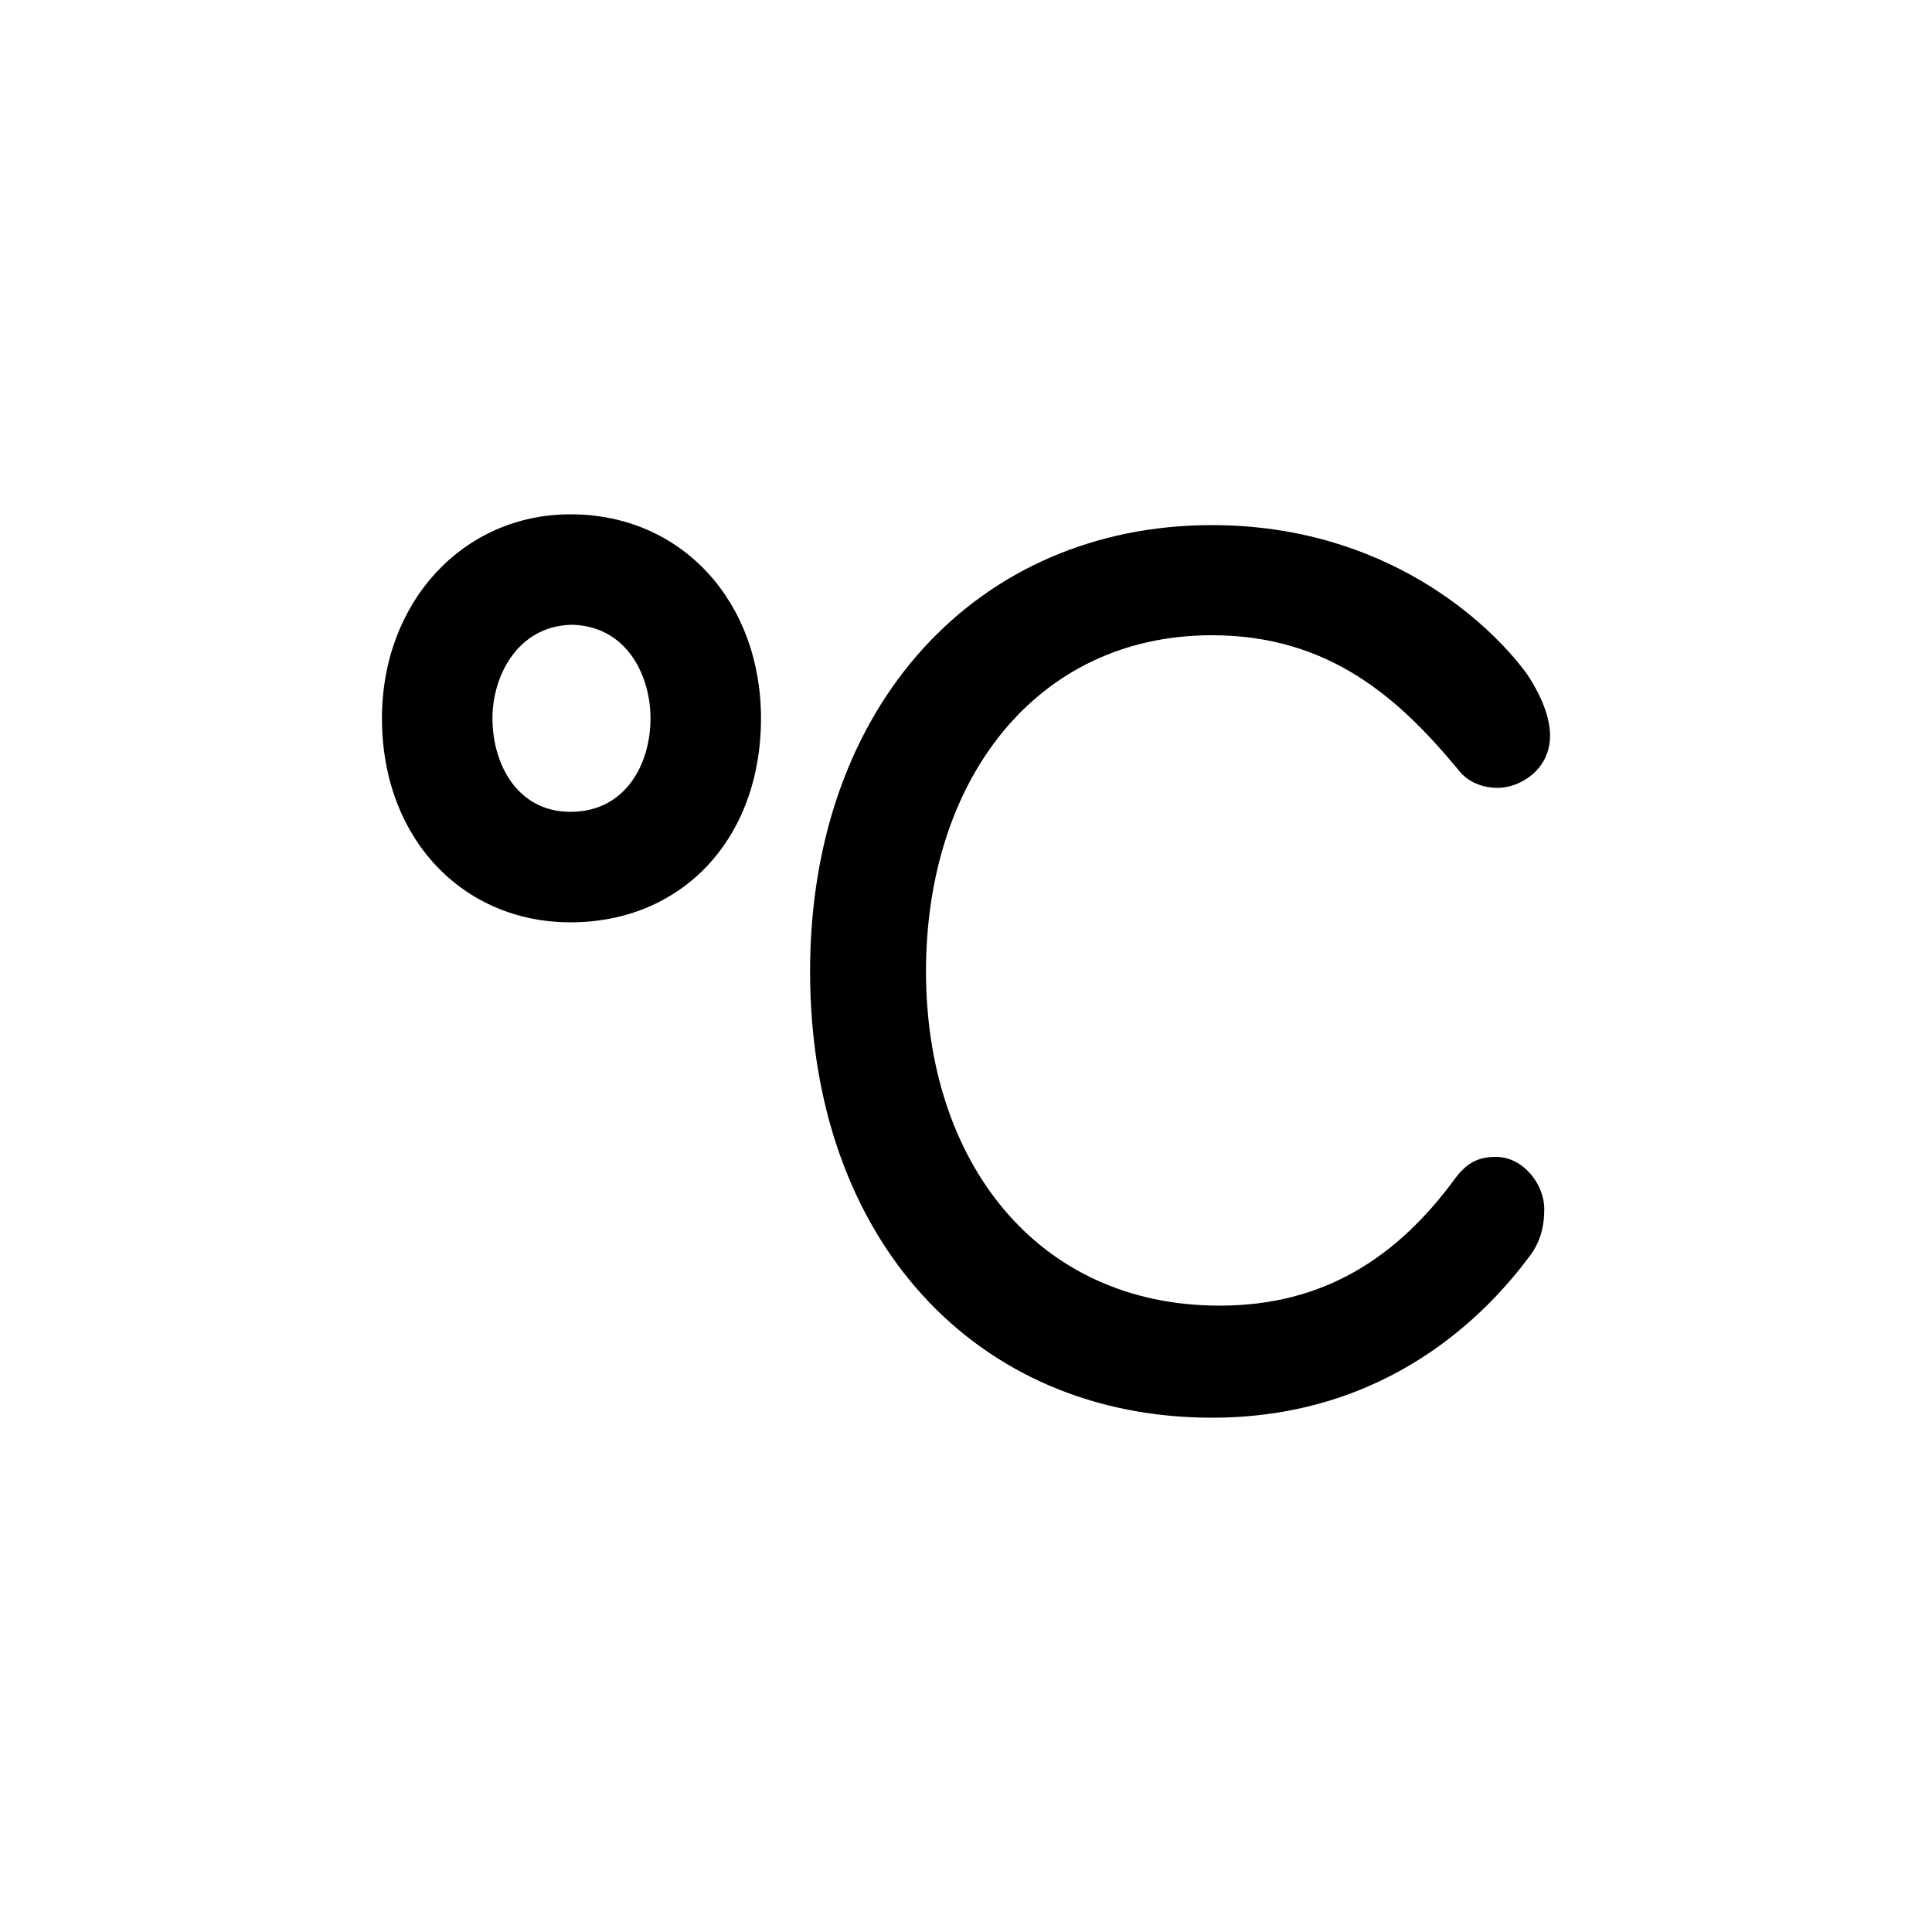
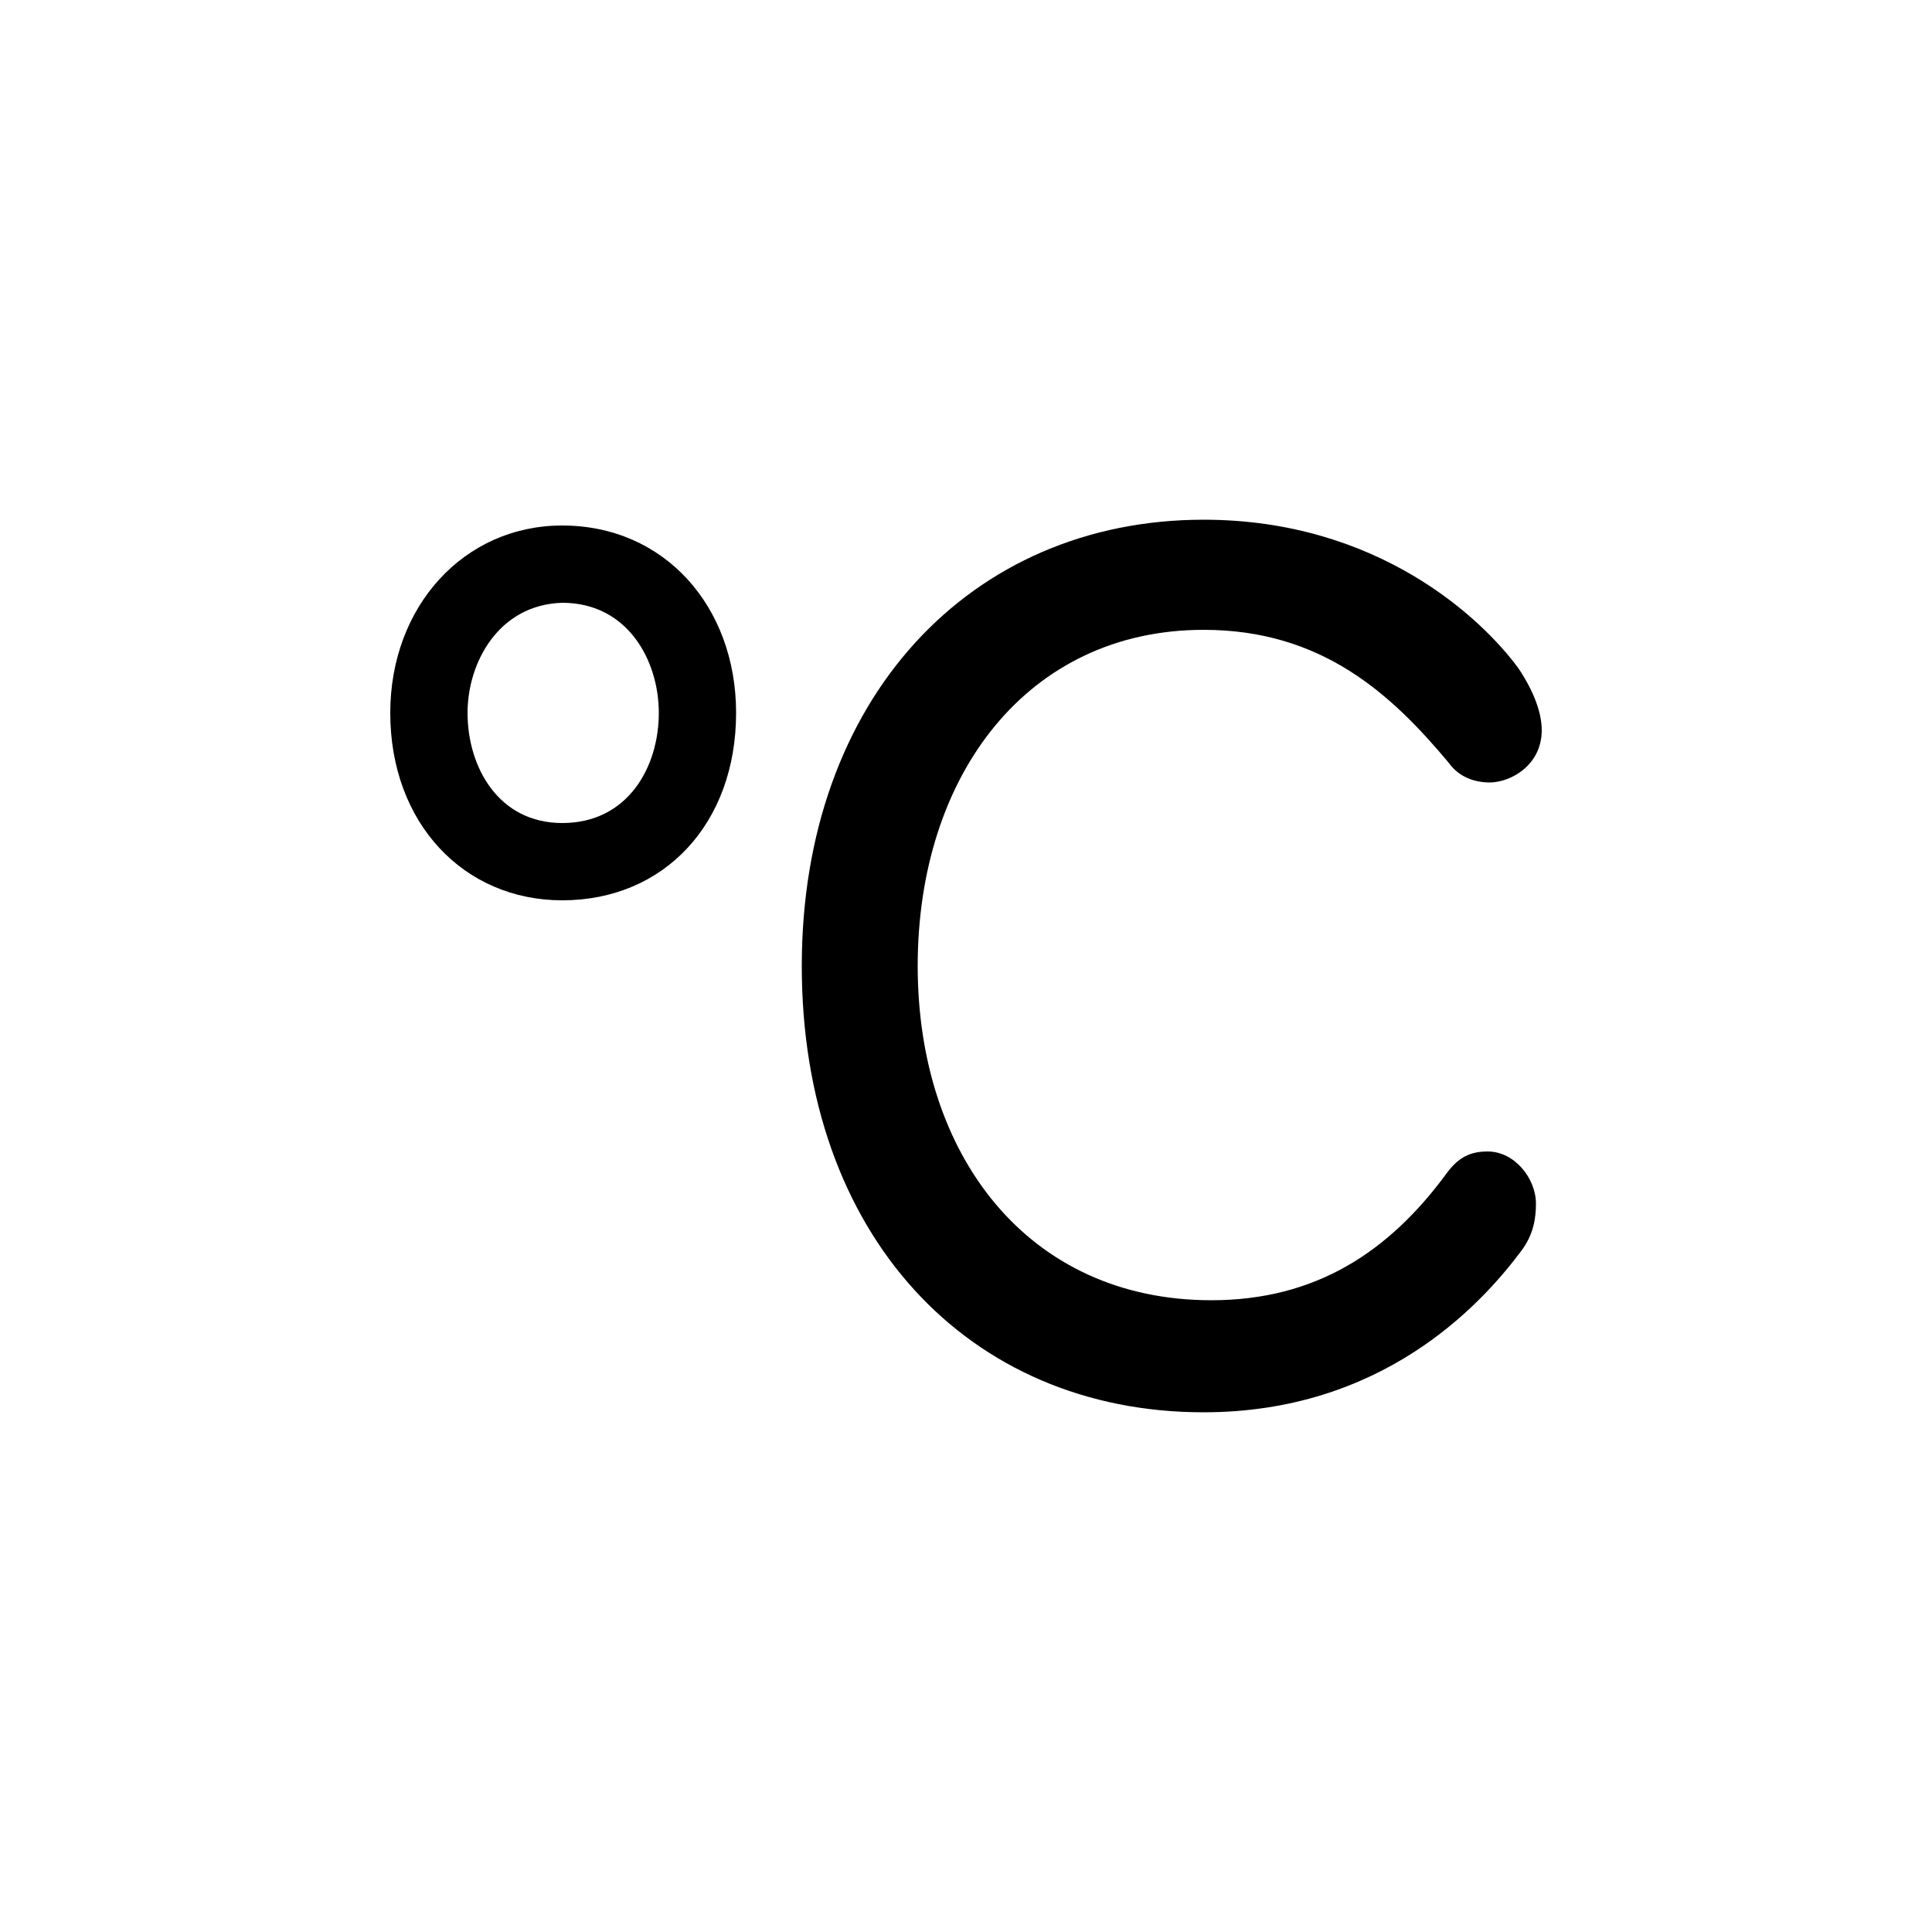
<svg xmlns="http://www.w3.org/2000/svg" width="100%" height="100%" viewBox="0 0 32 32" version="1.1" xml:space="preserve" style="fill-rule:evenodd;clip-rule:evenodd;stroke-linejoin:round;stroke-miterlimit:2;">
-   <g transform="matrix(1,0,0,1,0.4575,-1.4145)">
-     <path d="M8.992,9.933C10.844,9.933 12.147,11.39 12.147,13.312C12.147,15.303 10.844,16.691 8.992,16.691C7.209,16.691 5.869,15.304 5.869,13.312C5.869,11.39 7.209,9.933 8.992,9.933ZM8.992,14.861C9.906,14.861 10.317,14.065 10.317,13.312C10.317,12.587 9.907,11.766 8.992,11.763C8.11,11.795 7.699,12.614 7.699,13.312C7.699,14.064 8.106,14.861 8.992,14.861Z" />
+   <g transform="matrix(1,0,0,1,0.32,-1.504)">
+     <path d="M8.992,10.208C7.36,10.208 6.144,11.552 6.144,13.312C6.144,15.136 7.36,16.416 8.992,16.416C10.688,16.416 11.872,15.136 11.872,13.312C11.872,11.552 10.688,10.208 8.992,10.208ZM8.992,15.136C7.936,15.136 7.424,14.208 7.424,13.312C7.424,12.48 7.936,11.52 8.992,11.488C10.08,11.488 10.592,12.448 10.592,13.312C10.592,14.208 10.08,15.136 8.992,15.136Z" style="fill-rule:nonzero;" />
  </g>
-   <g transform="matrix(1,0,0,1,0.4575,-1.4145)">
+   <g transform="matrix(1,0,0,1,0.32,-1.504)">
    <path d="M24.32,20.576C24.032,20.576 23.84,20.672 23.648,20.928C22.688,22.24 21.472,23.04 19.744,23.04C16.704,23.04 14.88,20.64 14.88,17.504C14.88,14.336 16.704,11.936 19.616,11.936C21.568,11.936 22.72,12.992 23.68,14.144C23.84,14.368 24.096,14.464 24.352,14.464C24.704,14.464 25.216,14.176 25.216,13.6C25.216,13.312 25.088,12.96 24.832,12.576C24.224,11.744 22.496,10.112 19.616,10.112C15.744,10.112 12.96,13.088 12.96,17.504C12.96,21.952 15.712,24.896 19.616,24.896C22.56,24.896 24.192,23.136 24.864,22.24C25.088,21.952 25.12,21.664 25.12,21.44C25.12,21.024 24.768,20.576 24.32,20.576Z" style="fill-rule:nonzero;" />
  </g>
</svg>
